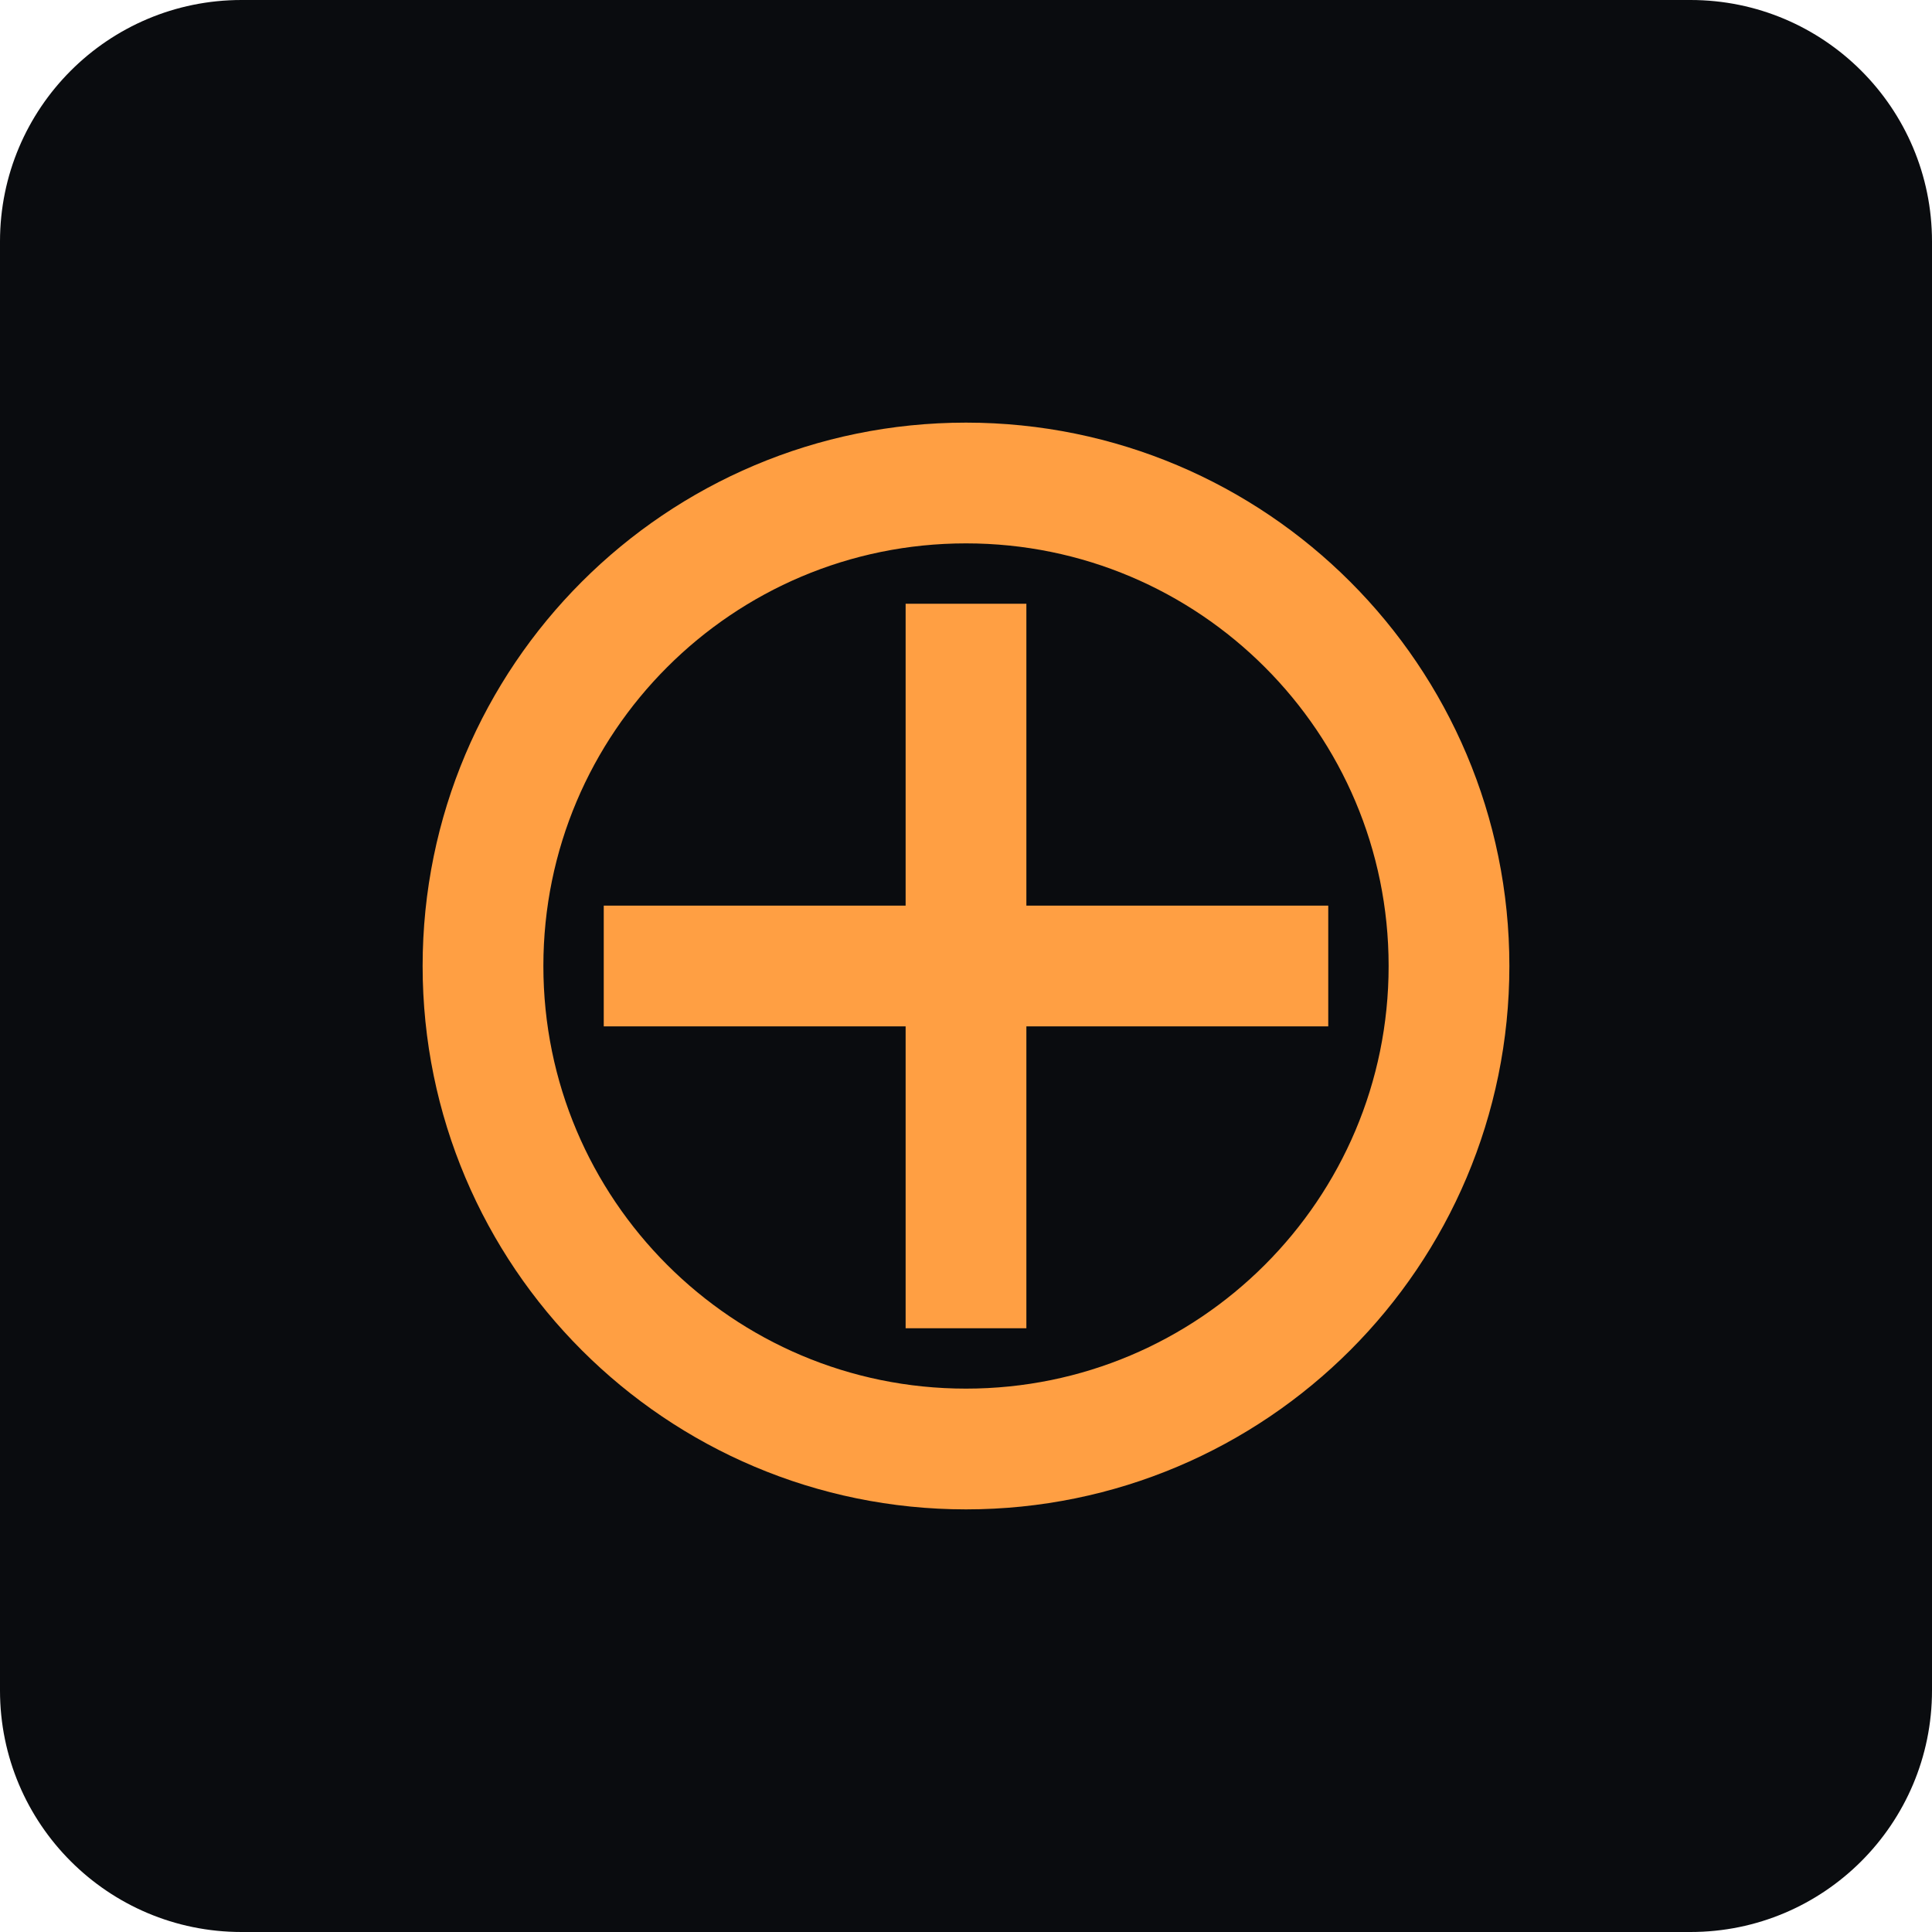
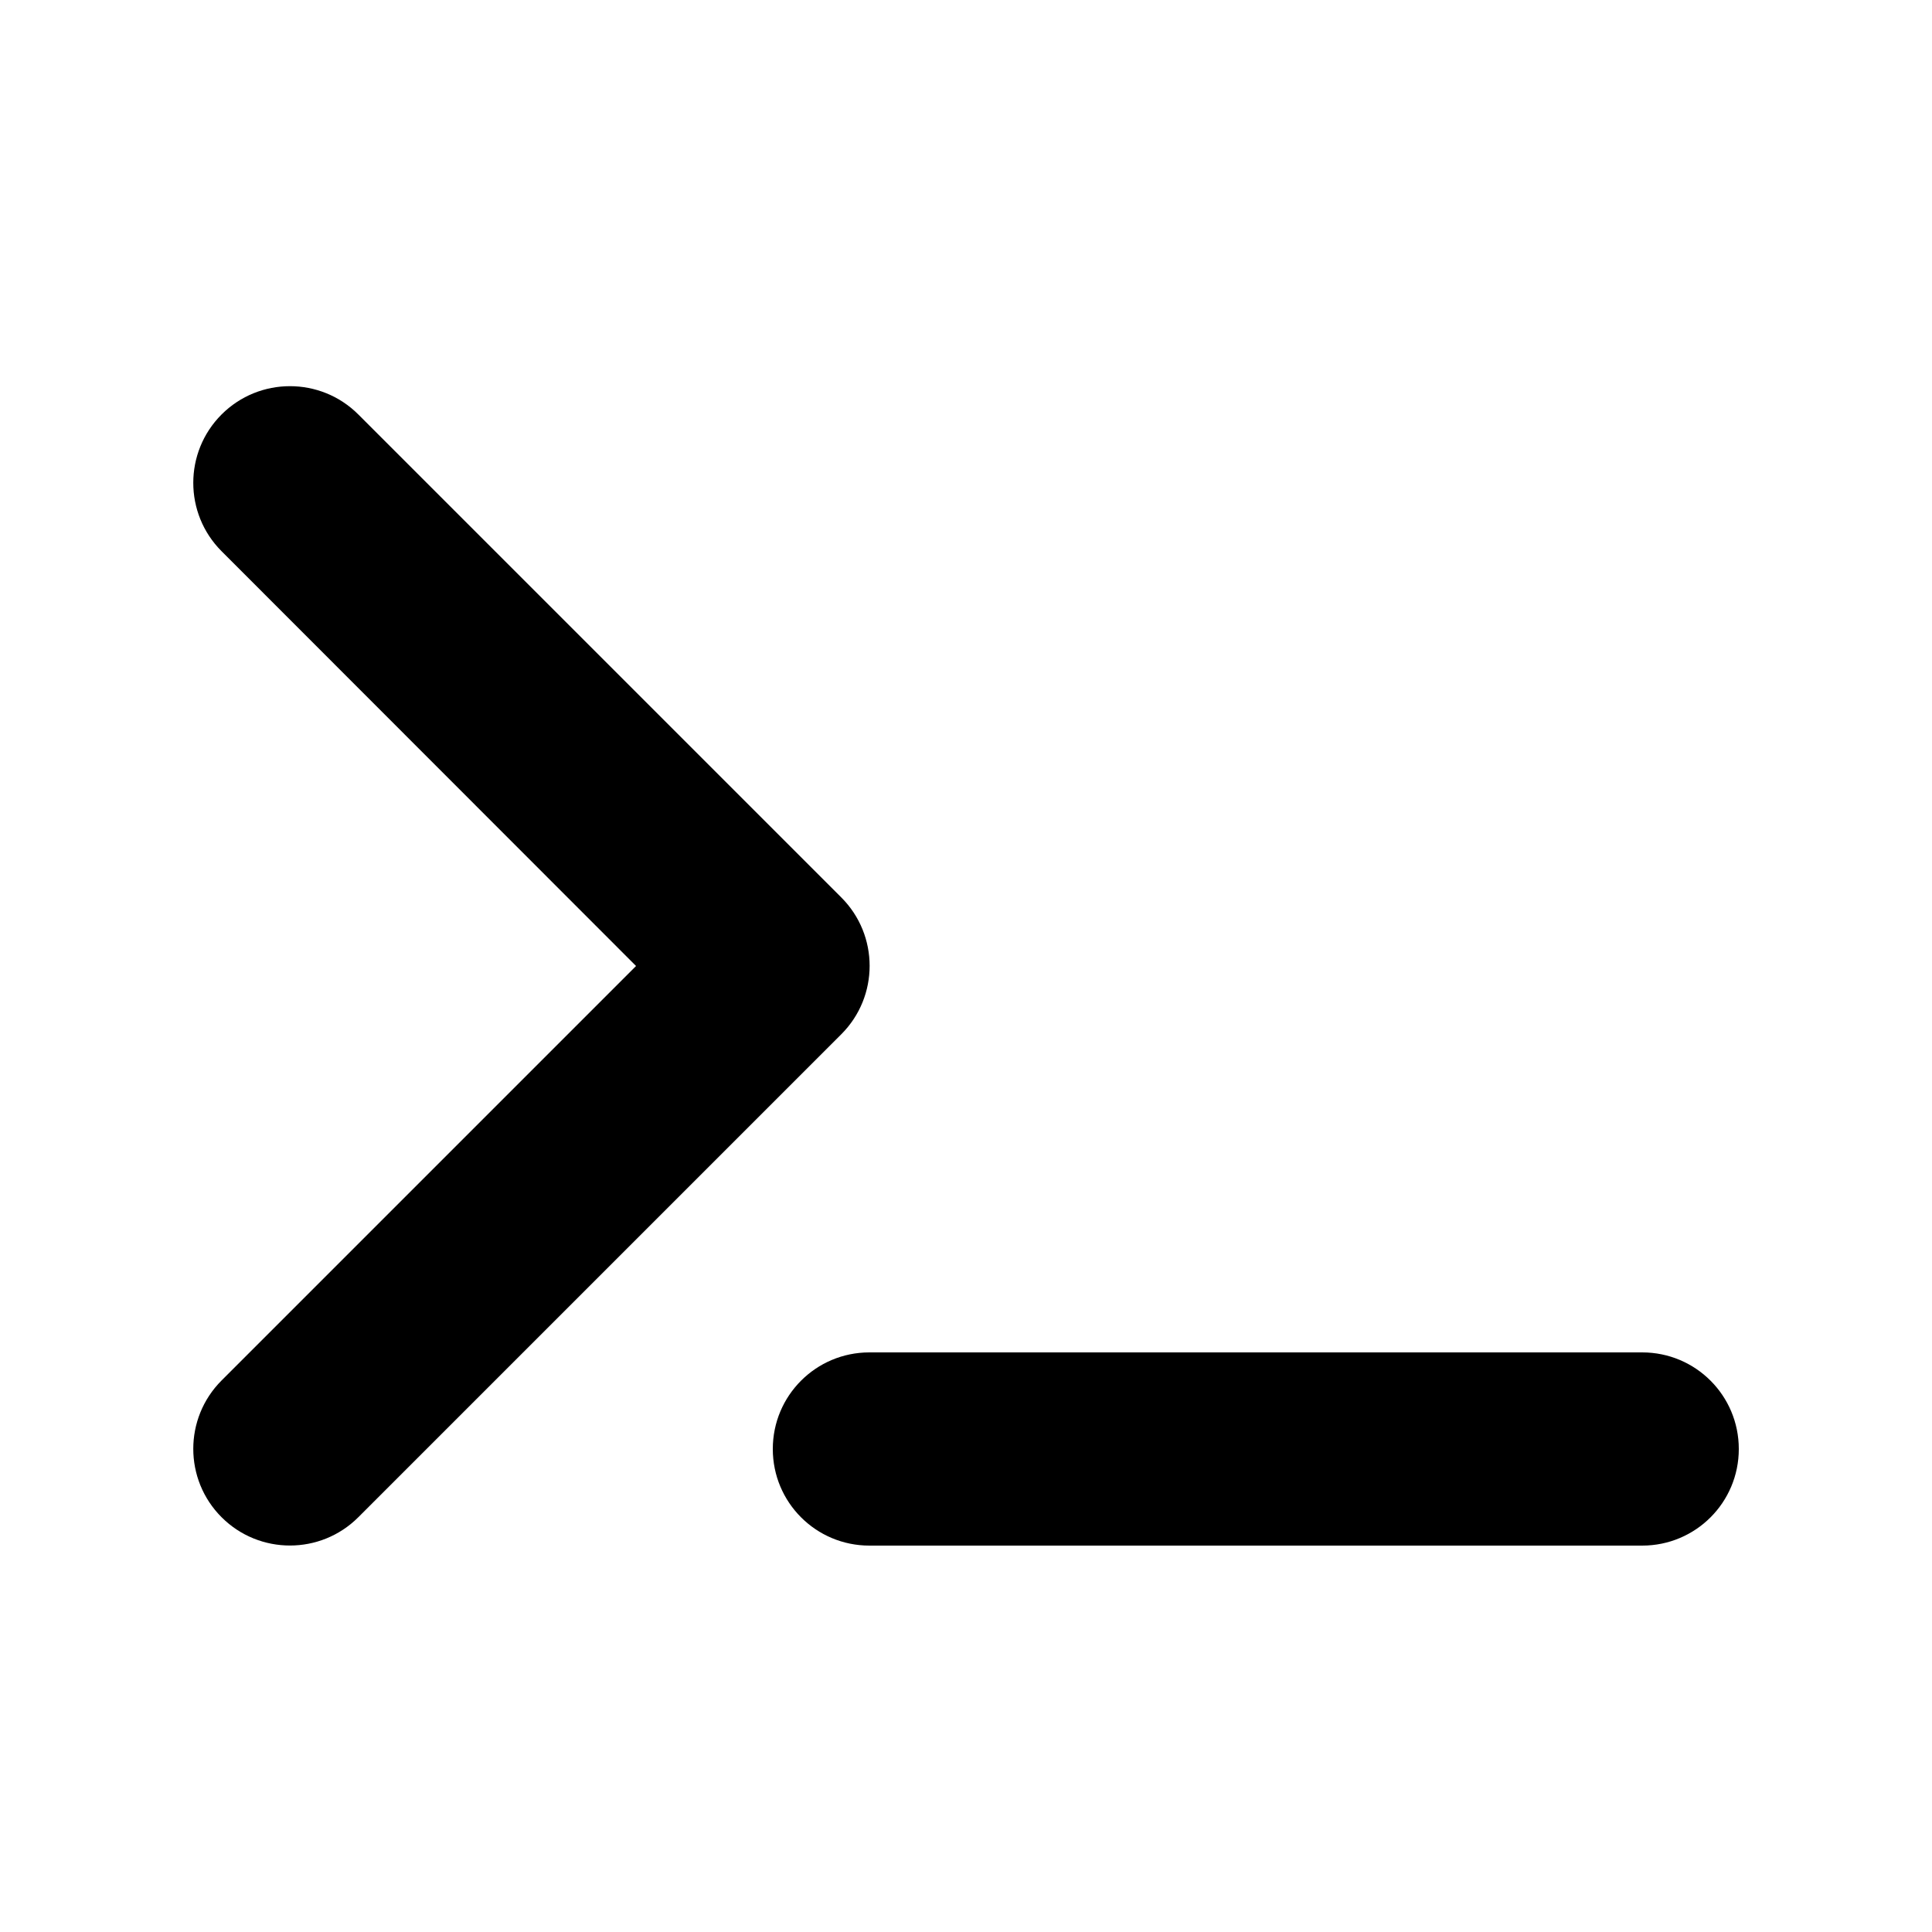
- <svg xmlns="http://www.w3.org/2000/svg" viewBox="0 0 32 32">
-   <rect width="32" height="32" rx="4" fill="#0a0c0f" />
-   <circle cx="16" cy="16" r="8" fill="none" stroke="#ff9f43" stroke-width="2" />
-   <path d="M16 10 L16 22 M10 16 L22 16" stroke="#ff9f43" stroke-width="2" />
+ <svg xmlns="http://www.w3.org/2000/svg" viewBox="0 0 640 640">
+   <path d="M73.4 182.6C60.9 170.1 60.9 149.8 73.4 137.3C85.9 124.8 106.2 124.8 118.7 137.3L278.7 297.3C291.2 309.8 291.2 330.1 278.7 342.6L118.7 502.6C106.2 515.1 85.9 515.1 73.4 502.6C60.9 490.1 60.9 469.8 73.4 457.3L210.7 320L73.4 182.6zM288 448L544 448C561.7 448 576 462.3 576 480C576 497.7 561.7 512 544 512L288 512C270.3 512 256 497.7 256 480C256 462.3 270.3 448 288 448z" />
</svg>
